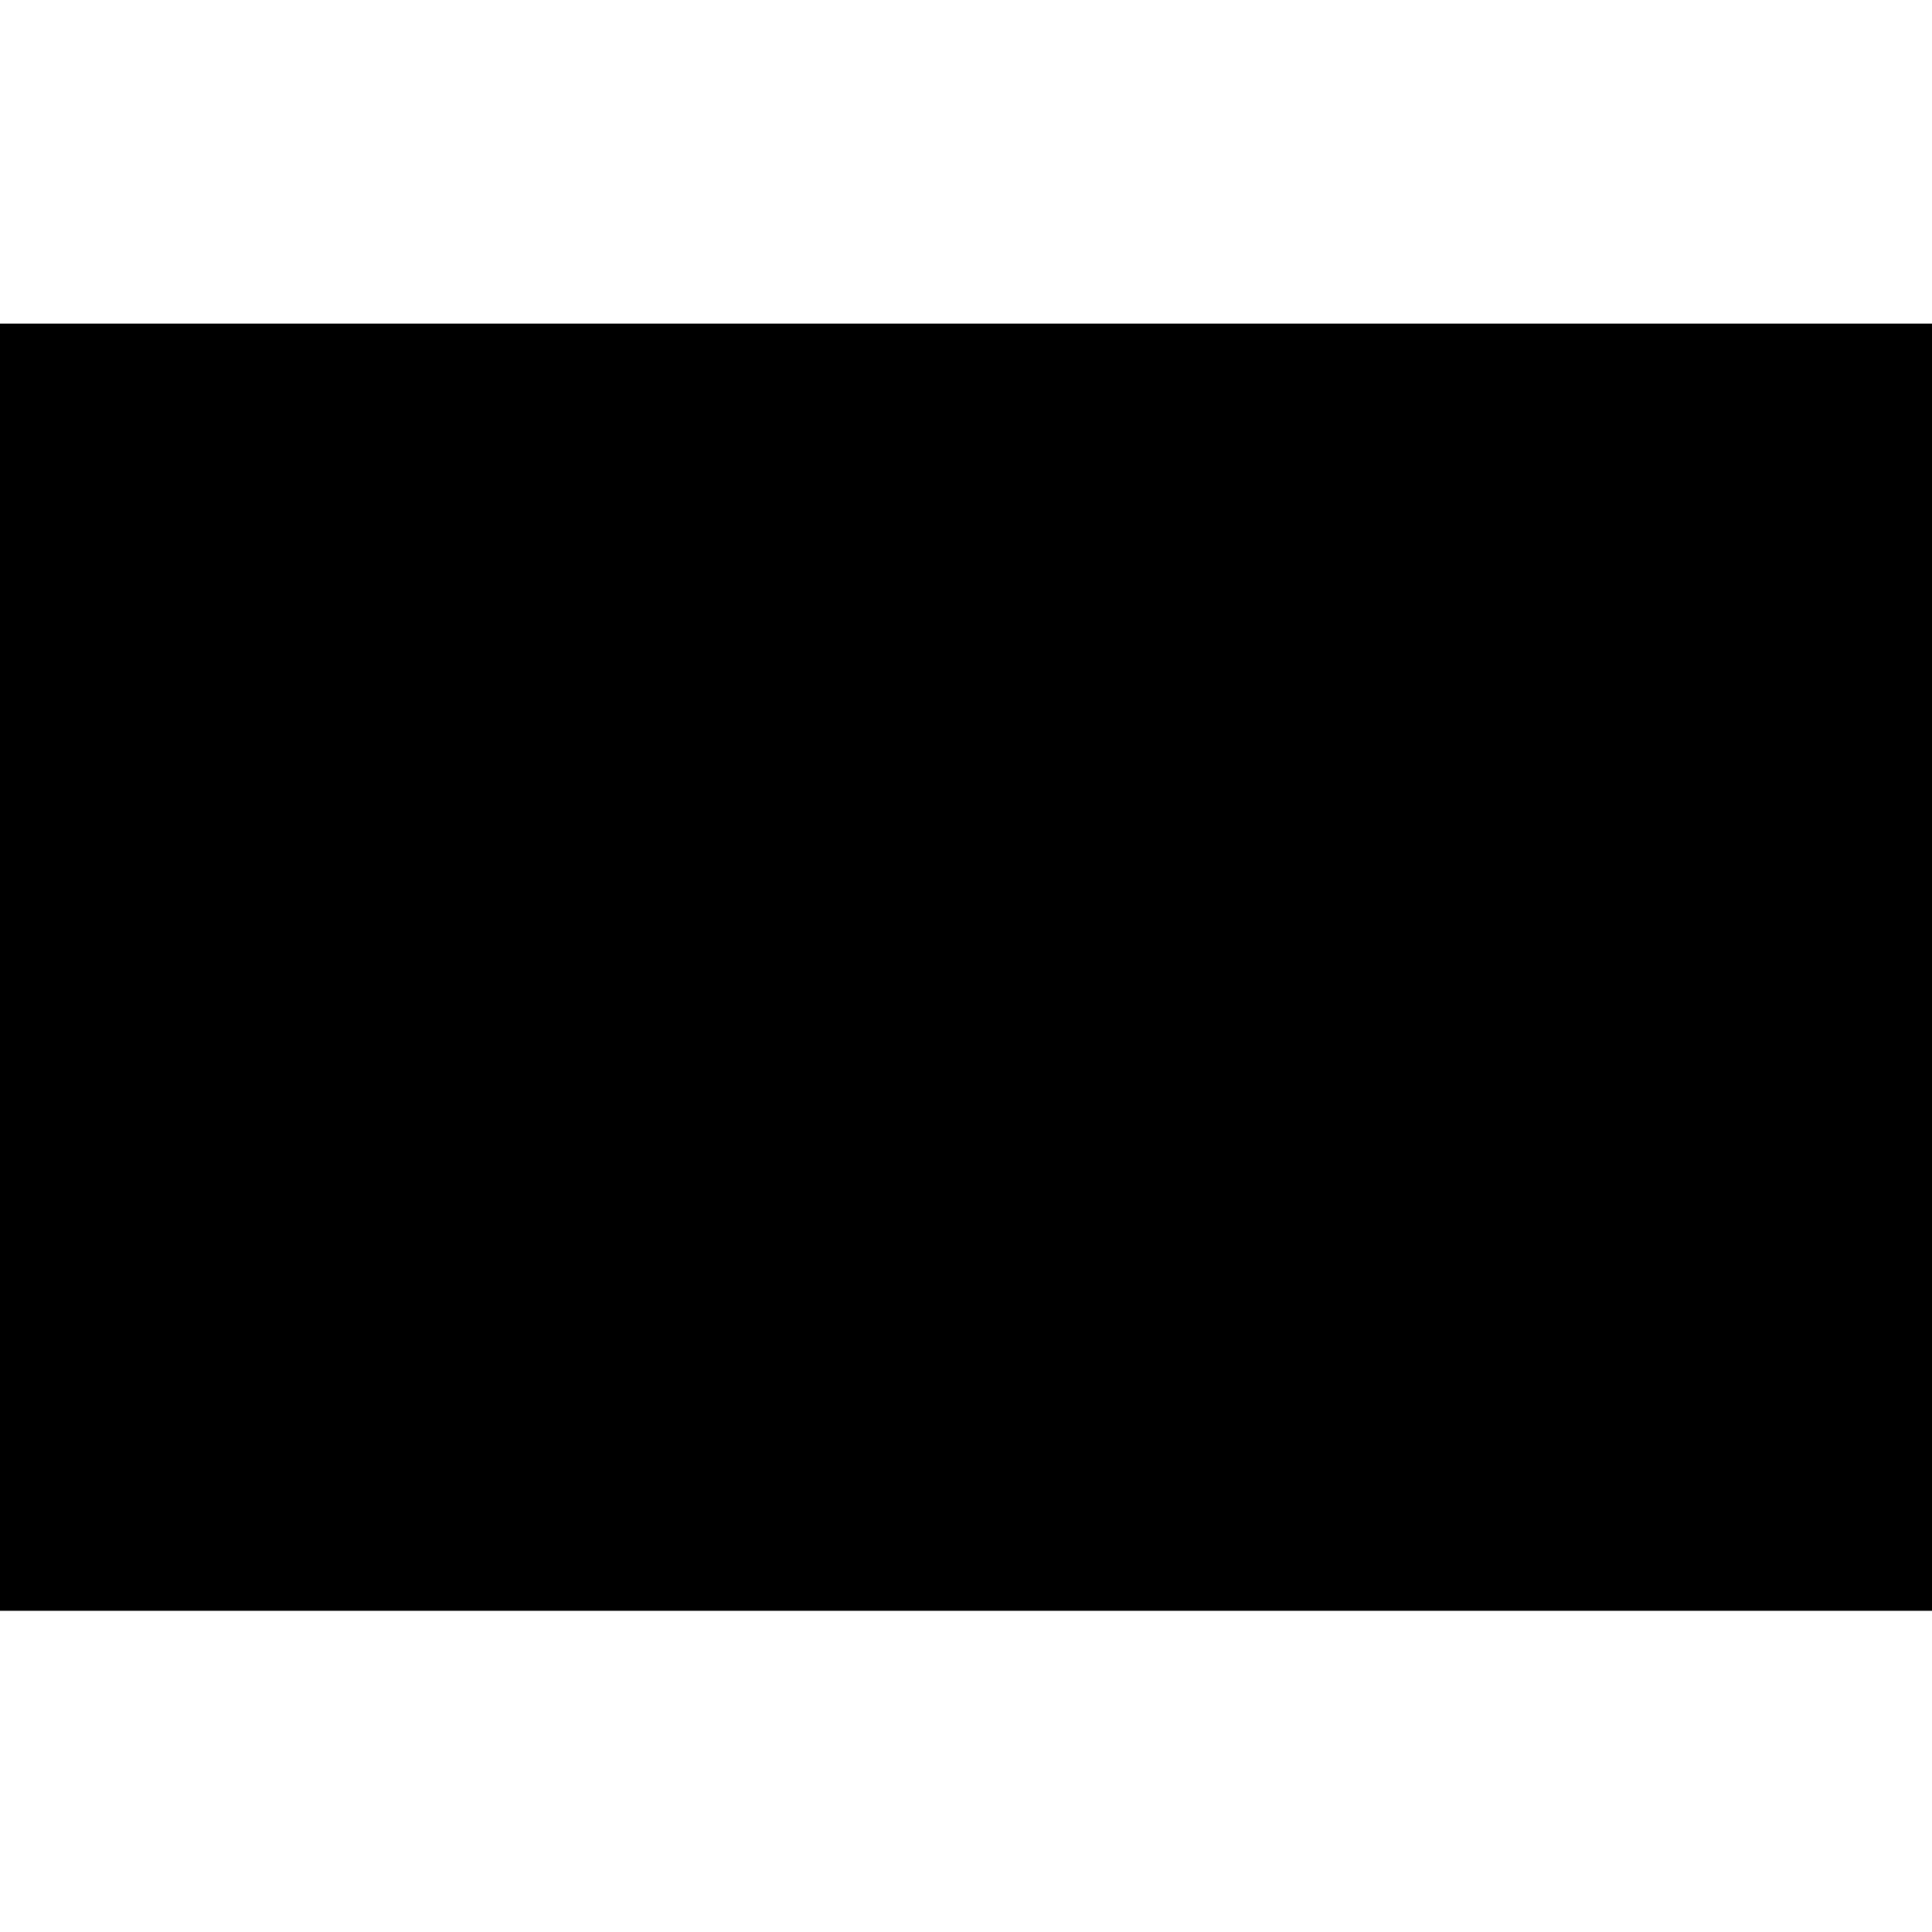
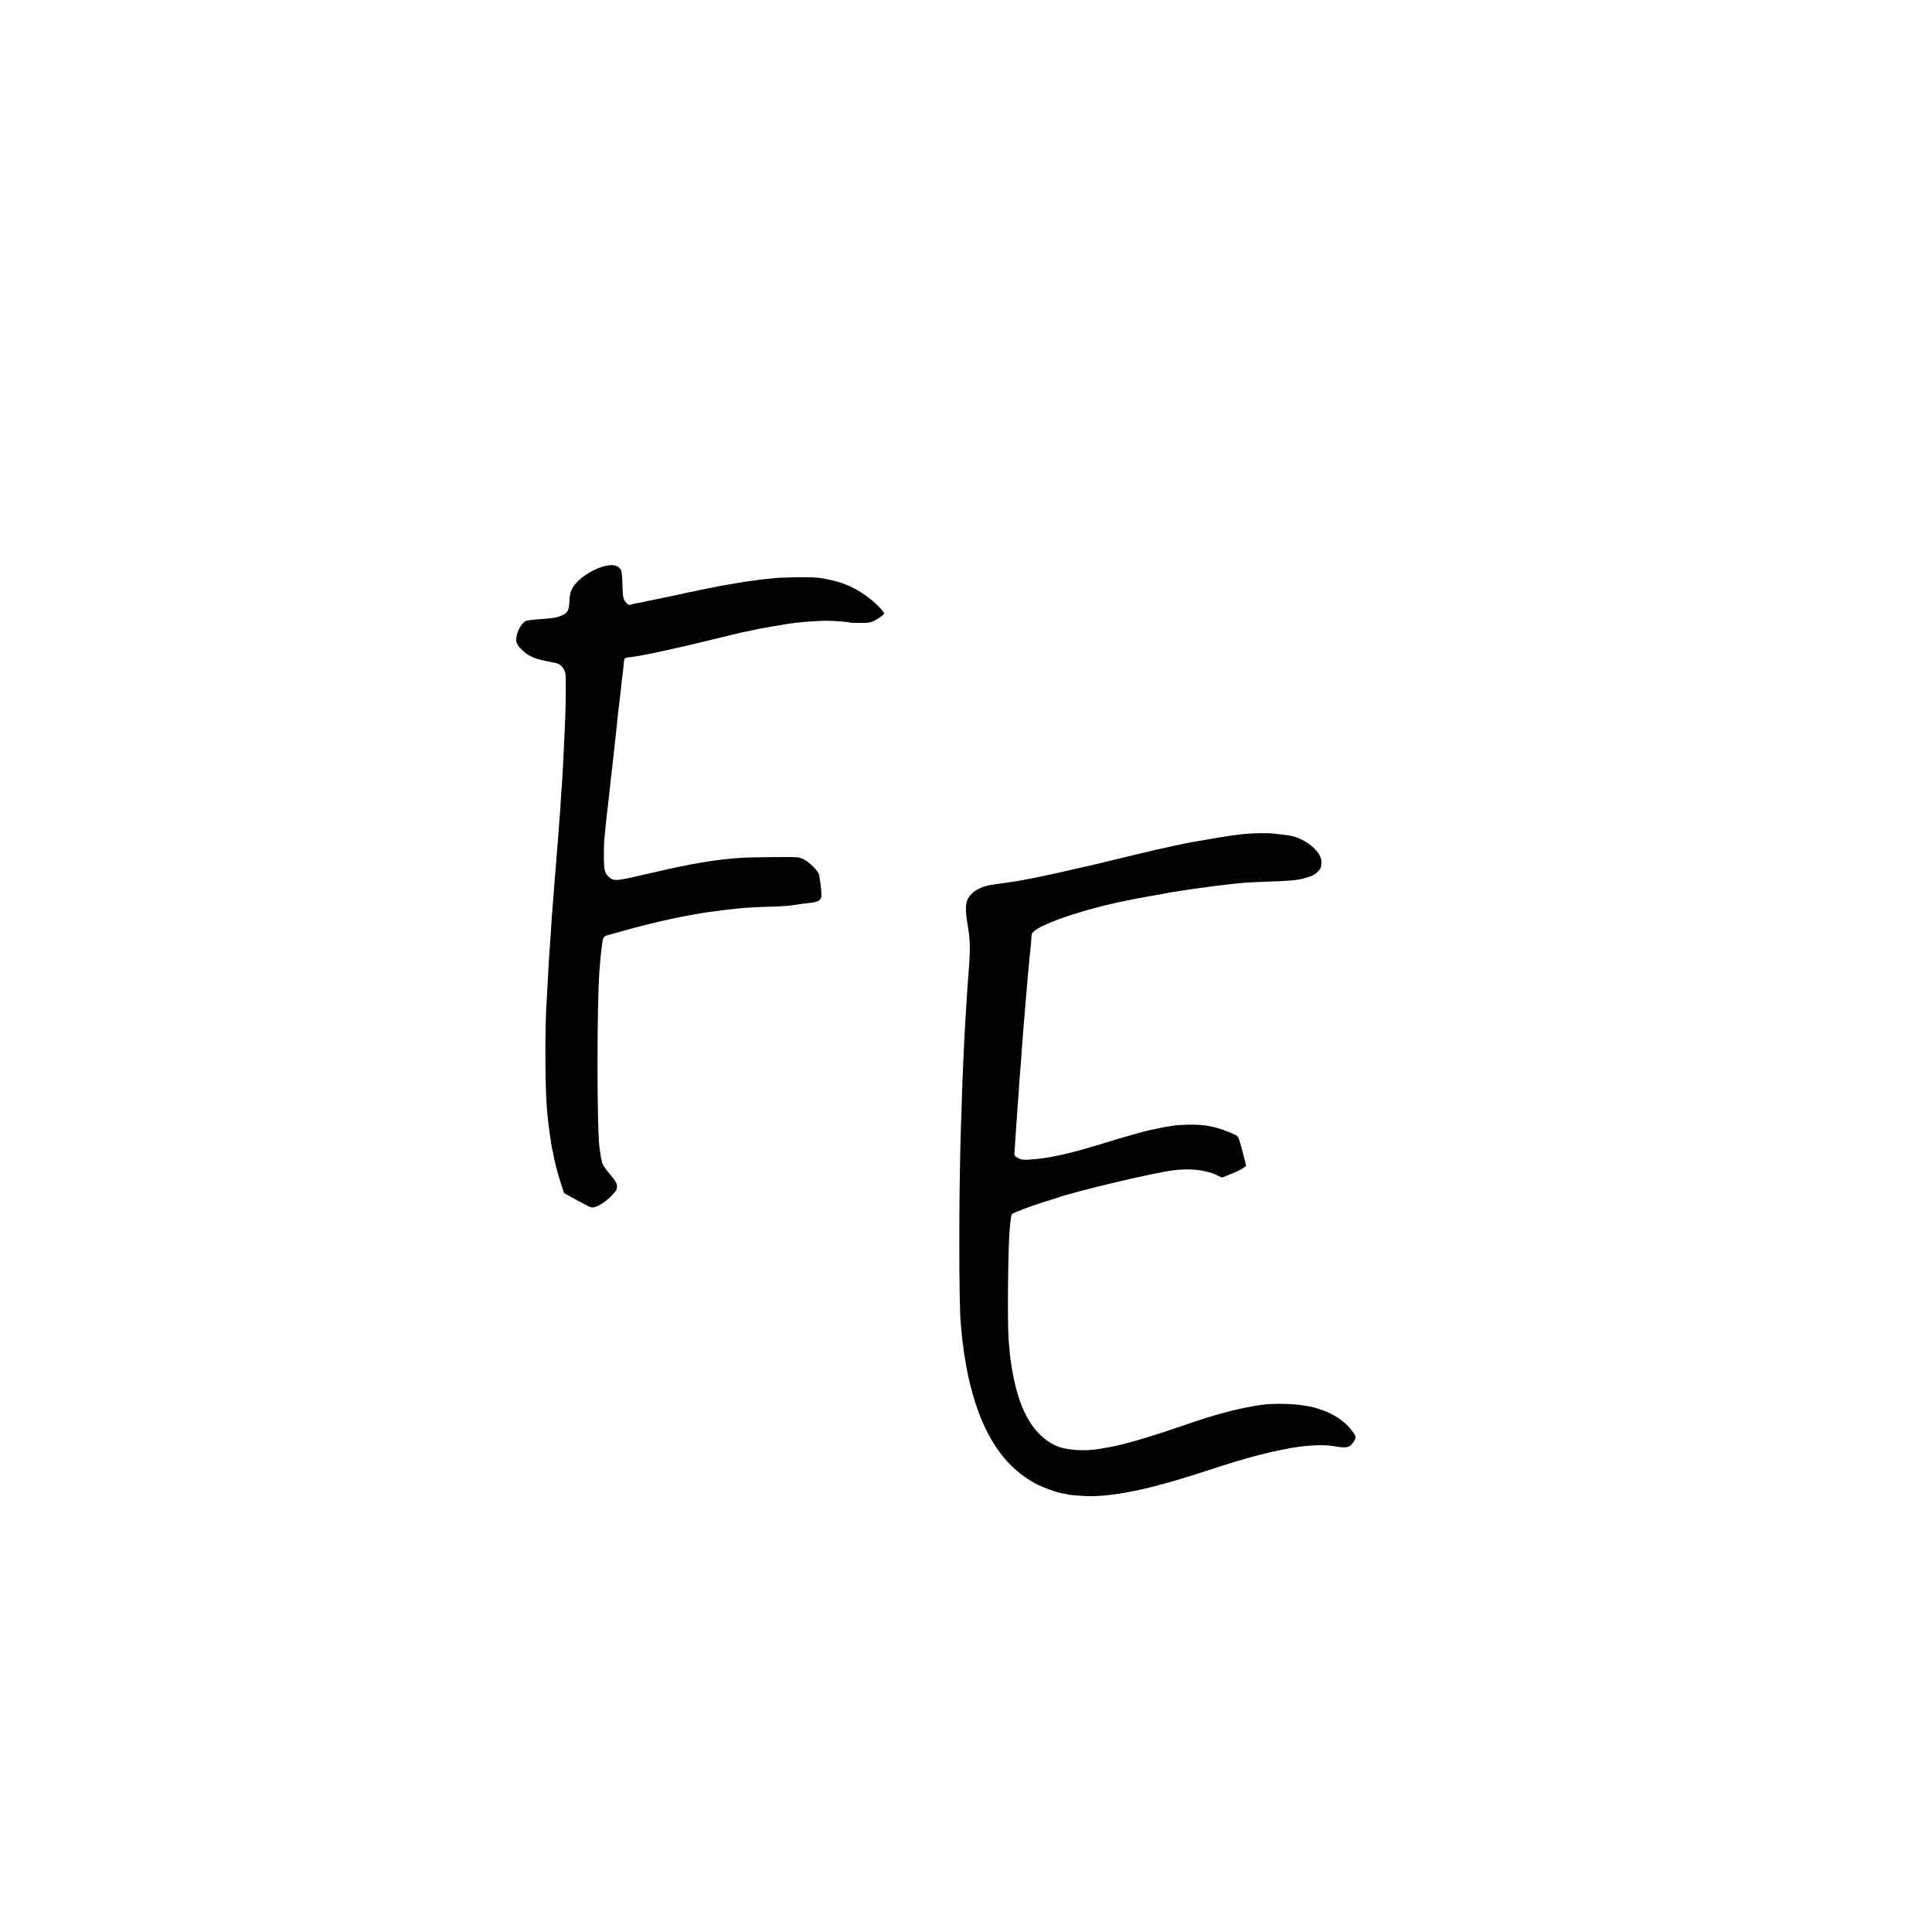
- <svg xmlns="http://www.w3.org/2000/svg" version="1.0" width="800pt" height="800pt" viewBox="0 0 800 800" preserveAspectRatio="xMidYMid meet">
-   <g transform="translate(0,800) scale(0.1,-0.1)" fill="#000000" stroke="none">
-     <path d="M0 3995 l0 -2665 4000 0 4000 0 0 2665 0 2665 -4000 0 -4000 0 0 -2665z" />
+ <svg xmlns="http://www.w3.org/2000/svg" version="1.0" width="2100pt" height="2100pt" viewBox="0 0 2100 2100" preserveAspectRatio="xMidYMid meet">
+   <g transform="translate(0,2100) scale(0.1,-0.1)" fill="#000000" stroke="none">
+     <path d="M6595 14852 c-99 -18 -235 -92 -311 -167 -69 -68 -92 -121 -95 -220 -4 -89 -16 -120 -58 -143 -50 -28 -102 -40 -196 -47 -142 -10 -196 -16 -221 -25 -38 -15 -95 -112 -101 -176 -5 -47 -2 -59 21 -94 14 -22 54 -60 87 -84 57 -42 127 -66 259 -90 14 -3 39 -8 55 -11 43 -8 77 -36 98 -78 16 -32 18 -61 17 -229 -1 -106 -3 -222 -5 -258 -1 -36 -6 -141 -10 -235 -11 -249 -22 -460 -30 -555 -2 -25 -7 -92 -10 -150 -3 -58 -8 -125 -10 -150 -2 -25 -7 -83 -10 -130 -6 -84 -10 -140 -20 -255 -3 -33 -7 -91 -10 -130 -3 -38 -7 -92 -10 -120 -3 -27 -7 -84 -10 -125 -5 -76 -12 -164 -20 -255 -2 -27 -7 -95 -11 -150 -7 -121 -9 -153 -18 -275 -9 -121 -13 -184 -21 -350 -4 -74 -8 -155 -10 -180 -23 -278 -22 -972 0 -1225 7 -81 15 -153 20 -189 3 -20 7 -53 10 -73 3 -21 7 -51 10 -68 3 -16 7 -47 10 -69 3 -21 7 -41 9 -45 2 -3 7 -24 10 -46 12 -74 45 -201 81 -313 l36 -111 149 -81 c147 -80 151 -81 187 -70 58 19 125 65 182 125 28 29 51 57 52 62 0 4 2 18 5 31 5 31 -16 69 -77 139 -46 53 -79 102 -85 128 -11 43 -20 99 -29 170 -27 227 -27 1527 0 1904 8 101 16 195 20 221 2 14 7 50 10 80 9 74 17 85 67 97 24 6 91 25 149 41 168 49 387 103 554 138 11 2 31 6 45 9 14 3 36 8 50 11 43 9 243 44 285 49 144 20 186 25 235 30 30 3 71 8 90 10 66 8 225 17 362 20 138 4 198 9 298 25 30 5 86 12 124 16 78 7 113 25 122 61 7 26 -1 116 -22 241 -7 42 -101 138 -169 172 -50 25 -52 25 -303 24 -139 -1 -308 -4 -375 -8 -103 -5 -339 -33 -427 -51 -13 -2 -42 -7 -65 -11 -22 -3 -71 -12 -110 -21 -38 -8 -83 -17 -100 -20 -16 -2 -145 -31 -285 -64 -364 -85 -390 -88 -438 -52 -58 43 -67 74 -68 233 -1 80 2 175 7 210 4 36 10 94 13 130 8 79 16 156 21 190 2 14 7 52 10 85 3 33 7 74 10 90 2 17 6 59 10 95 3 36 8 76 10 90 4 29 13 102 20 175 3 28 7 68 10 90 19 167 31 281 40 372 3 34 7 70 9 80 2 10 7 50 11 88 4 39 8 81 11 94 2 14 6 54 9 90 4 36 8 73 10 81 2 8 7 48 10 87 11 122 5 112 71 119 131 15 474 89 904 194 162 40 306 74 320 77 14 2 53 10 86 18 74 17 80 18 259 49 77 14 163 27 190 31 28 3 66 8 85 10 52 7 238 18 295 18 63 1 237 -13 247 -19 4 -3 53 -5 110 -5 77 -1 113 3 143 16 54 23 125 73 125 88 0 15 -81 101 -140 148 -159 128 -302 192 -514 230 -82 14 -140 17 -306 14 -113 -2 -216 -6 -230 -9 -14 -2 -61 -7 -105 -11 -44 -4 -82 -8 -85 -10 -3 -2 -32 -6 -65 -9 -33 -4 -69 -9 -80 -11 -11 -2 -36 -7 -55 -10 -19 -2 -44 -6 -55 -9 -11 -2 -40 -7 -65 -11 -25 -4 -54 -9 -65 -11 -11 -2 -31 -6 -45 -9 -14 -2 -92 -18 -175 -35 -82 -17 -161 -33 -175 -36 -14 -3 -33 -7 -42 -10 -10 -3 -30 -7 -45 -10 -16 -3 -100 -20 -188 -39 -181 -38 -271 -56 -282 -57 -5 0 -19 -4 -32 -9 -18 -7 -29 -5 -43 8 -42 37 -50 71 -52 207 -2 79 -8 141 -15 157 -24 49 -76 66 -156 51z" />
+     <path d="M13505 11933 c-66 -7 -212 -28 -325 -48 -261 -44 -238 -40 -425 -80 -88 -20 -169 -37 -180 -39 -37 -8 -158 -37 -360 -86 -311 -76 -396 -96 -595 -140 -102 -23 -189 -43 -195 -44 -22 -5 -122 -26 -145 -30 -14 -3 -59 -11 -100 -20 -41 -8 -91 -18 -110 -21 -93 -14 -230 -34 -272 -40 -90 -11 -173 -43 -220 -85 -85 -74 -96 -144 -58 -365 27 -157 28 -268 5 -545 -4 -40 -7 -97 -20 -295 -2 -33 -7 -105 -10 -160 -3 -55 -8 -131 -10 -170 -2 -38 -7 -131 -10 -205 -3 -74 -8 -178 -10 -230 -3 -52 -7 -176 -10 -275 -3 -99 -8 -234 -10 -300 -23 -674 -24 -1943 -1 -2150 2 -16 6 -66 10 -110 4 -44 9 -87 11 -95 2 -8 6 -39 9 -68 3 -29 8 -63 11 -75 2 -12 7 -38 10 -57 2 -19 7 -46 10 -60 3 -14 8 -41 11 -60 10 -60 54 -231 86 -330 139 -428 349 -710 650 -874 86 -46 236 -100 310 -111 23 -4 45 -8 48 -10 8 -5 189 -19 245 -18 293 2 686 87 1250 273 246 81 419 133 566 171 114 29 132 33 182 44 12 2 54 11 92 19 204 44 428 59 545 38 151 -26 182 -20 225 49 31 49 29 57 -33 135 -77 97 -203 176 -354 222 -59 19 -90 25 -178 38 -62 9 -153 15 -242 15 -136 0 -217 -10 -398 -47 -103 -22 -94 -20 -205 -50 -161 -43 -173 -47 -545 -173 -314 -107 -590 -185 -730 -206 -25 -4 -53 -9 -64 -11 -176 -33 -385 -18 -496 35 -227 109 -377 354 -454 744 -29 146 -39 224 -53 407 -14 200 -6 1010 12 1205 11 108 17 151 24 158 15 15 202 86 335 128 72 22 142 44 156 49 201 72 1028 268 1255 298 182 25 356 7 474 -48 l63 -30 102 41 c56 22 115 51 131 64 l30 23 -23 93 c-13 52 -32 125 -44 162 -20 68 -21 69 -77 93 -173 78 -302 104 -486 99 -71 -2 -140 -6 -152 -9 -11 -2 -43 -8 -70 -11 -26 -4 -75 -13 -108 -21 -33 -7 -71 -15 -85 -18 -50 -9 -298 -79 -469 -132 -405 -126 -648 -180 -856 -189 -59 -3 -78 0 -111 19 -30 16 -39 27 -38 46 3 49 16 246 19 280 2 19 6 85 10 145 3 61 8 126 10 145 2 19 7 80 10 135 3 55 7 118 10 140 2 22 7 78 10 125 3 47 8 110 10 140 3 30 7 84 9 120 5 65 13 176 21 260 2 25 7 83 11 130 3 47 8 96 9 110 1 14 5 63 9 110 4 47 9 101 11 120 2 19 7 69 10 110 3 41 8 86 10 100 2 14 7 63 11 110 4 47 8 93 8 102 10 89 557 280 1101 383 11 2 31 6 45 9 14 2 63 11 110 20 47 9 103 18 125 22 22 3 56 9 75 14 19 4 57 11 83 15 27 3 56 8 65 10 10 1 37 6 62 9 25 3 54 8 66 10 12 2 45 7 75 11 30 3 65 8 79 10 14 2 45 6 70 10 25 3 61 8 80 10 57 8 206 24 275 30 28 2 118 7 200 10 296 10 365 16 439 35 91 23 127 41 166 82 27 28 32 43 33 98 2 65 -54 142 -149 206 -83 55 -152 79 -249 89 -27 3 -72 8 -100 12 -82 11 -232 9 -360 -4z" />
  </g>
</svg>
